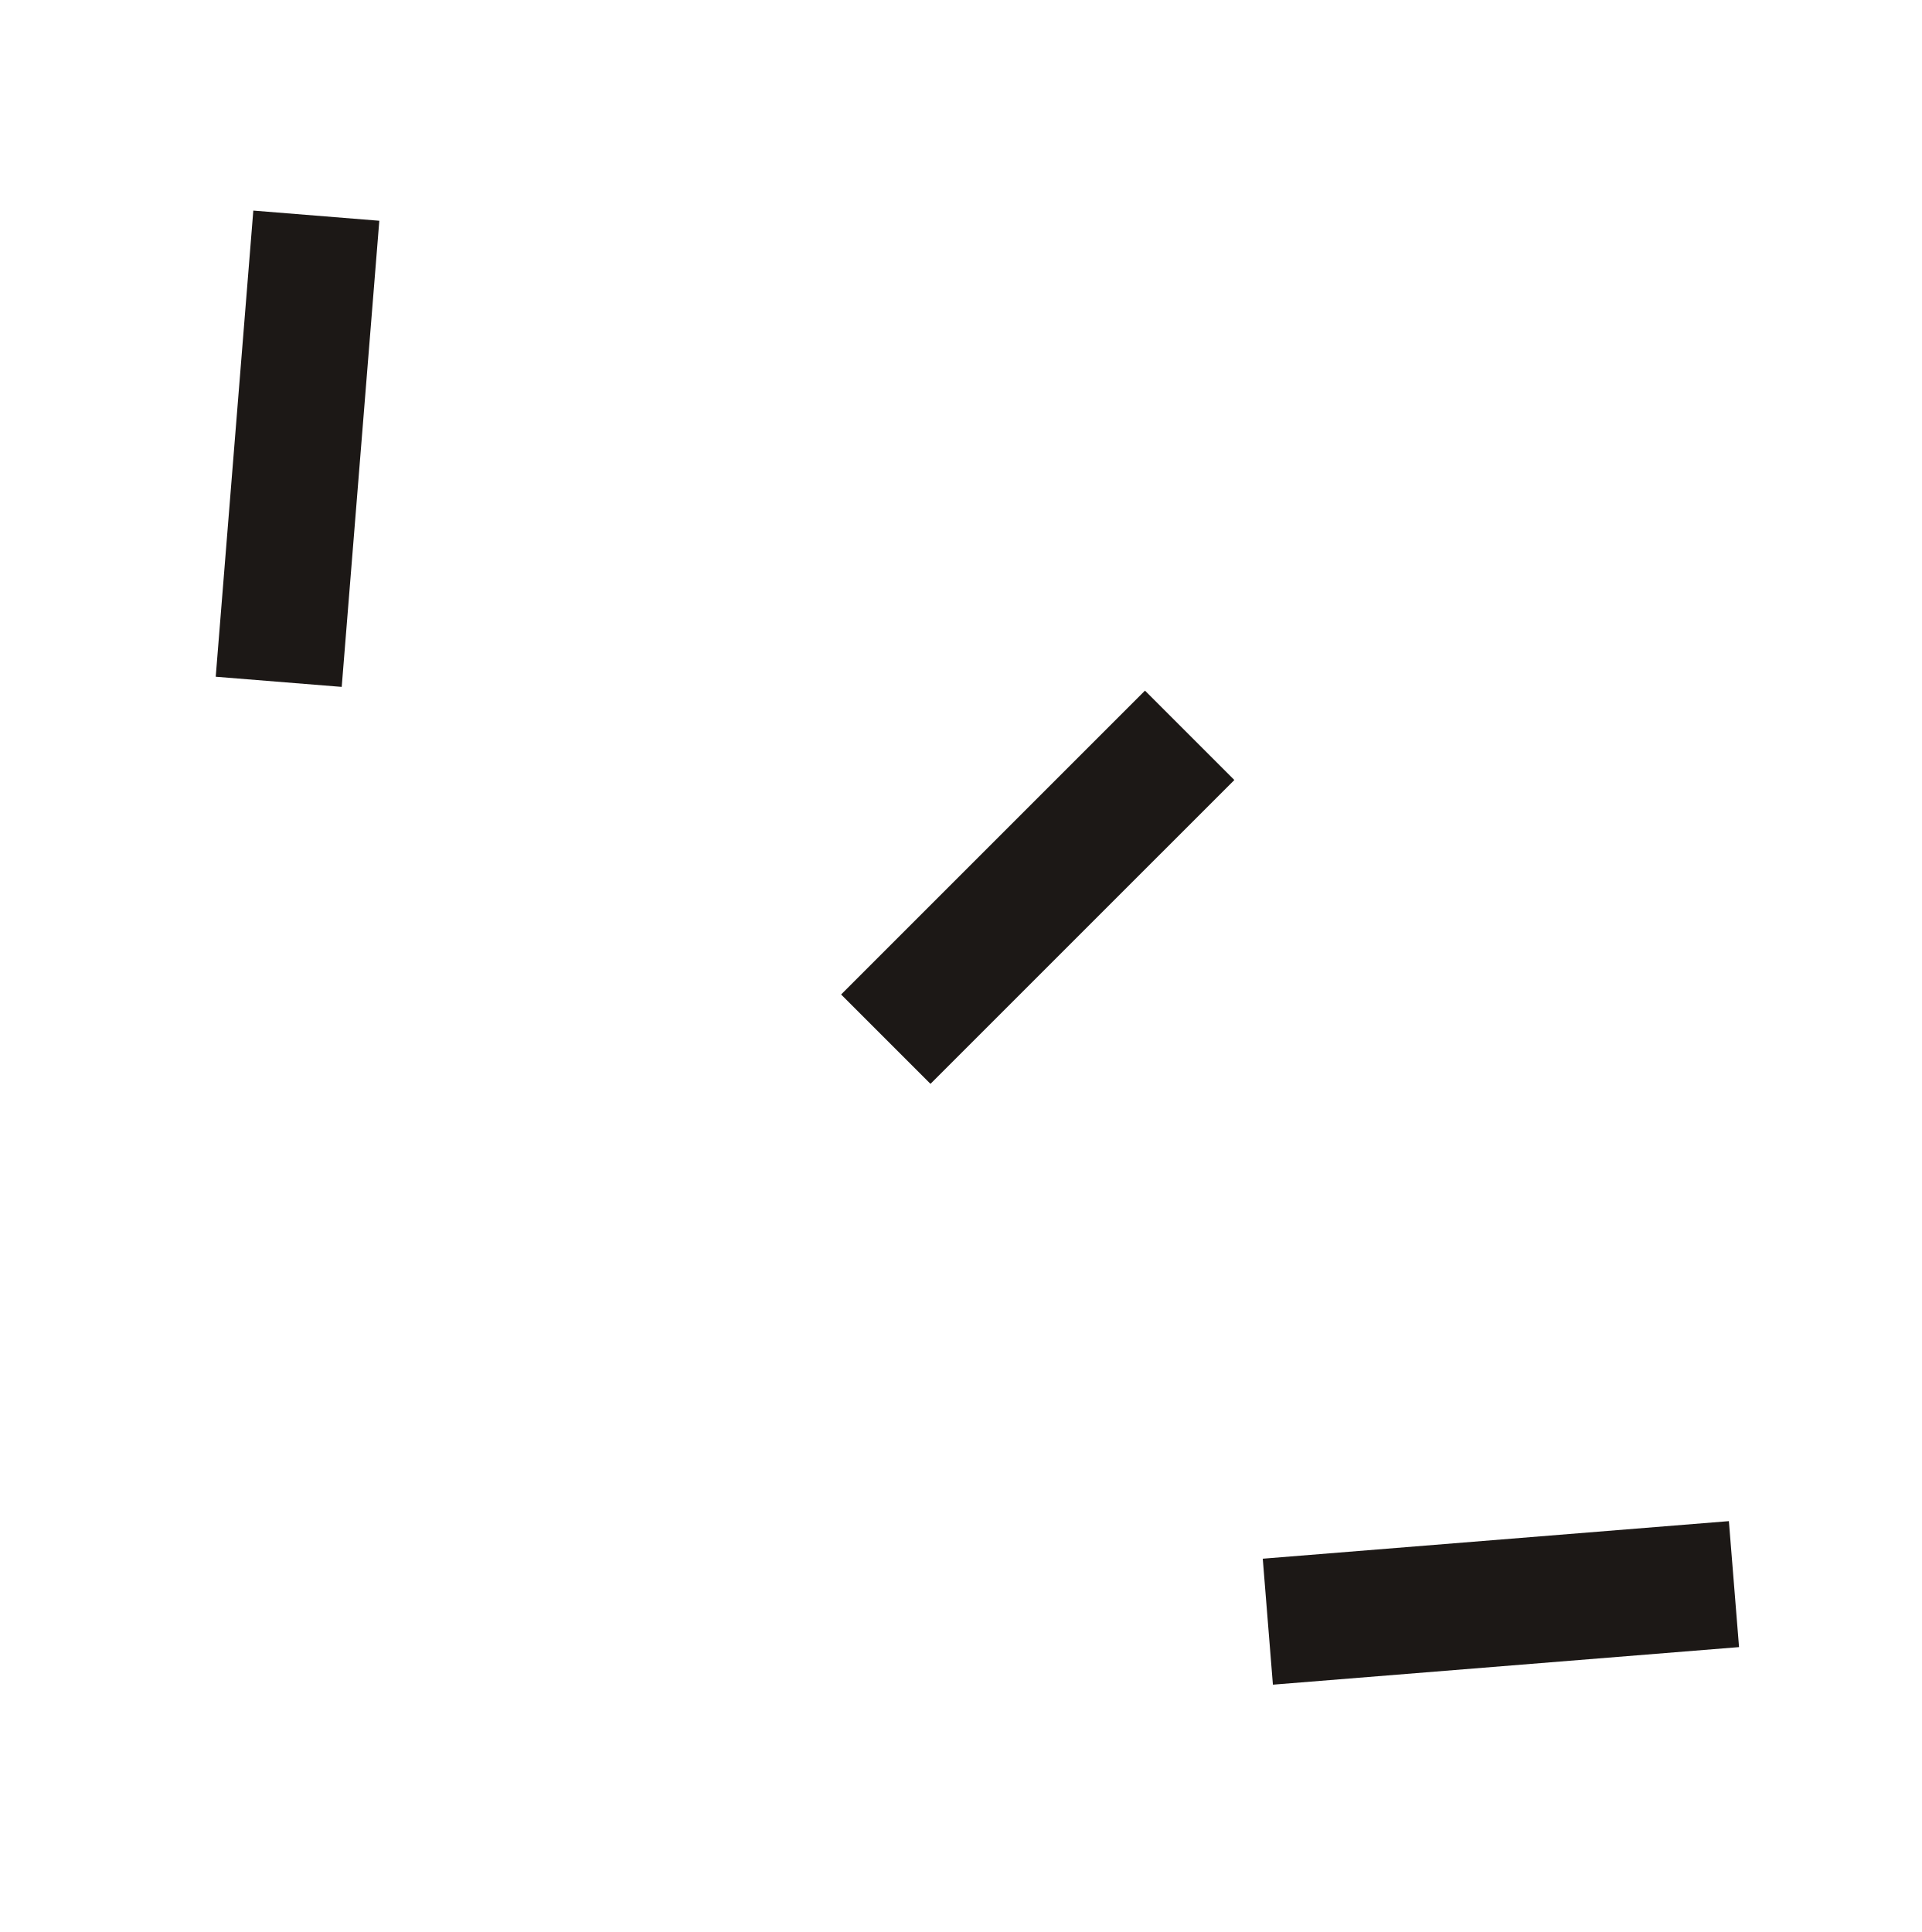
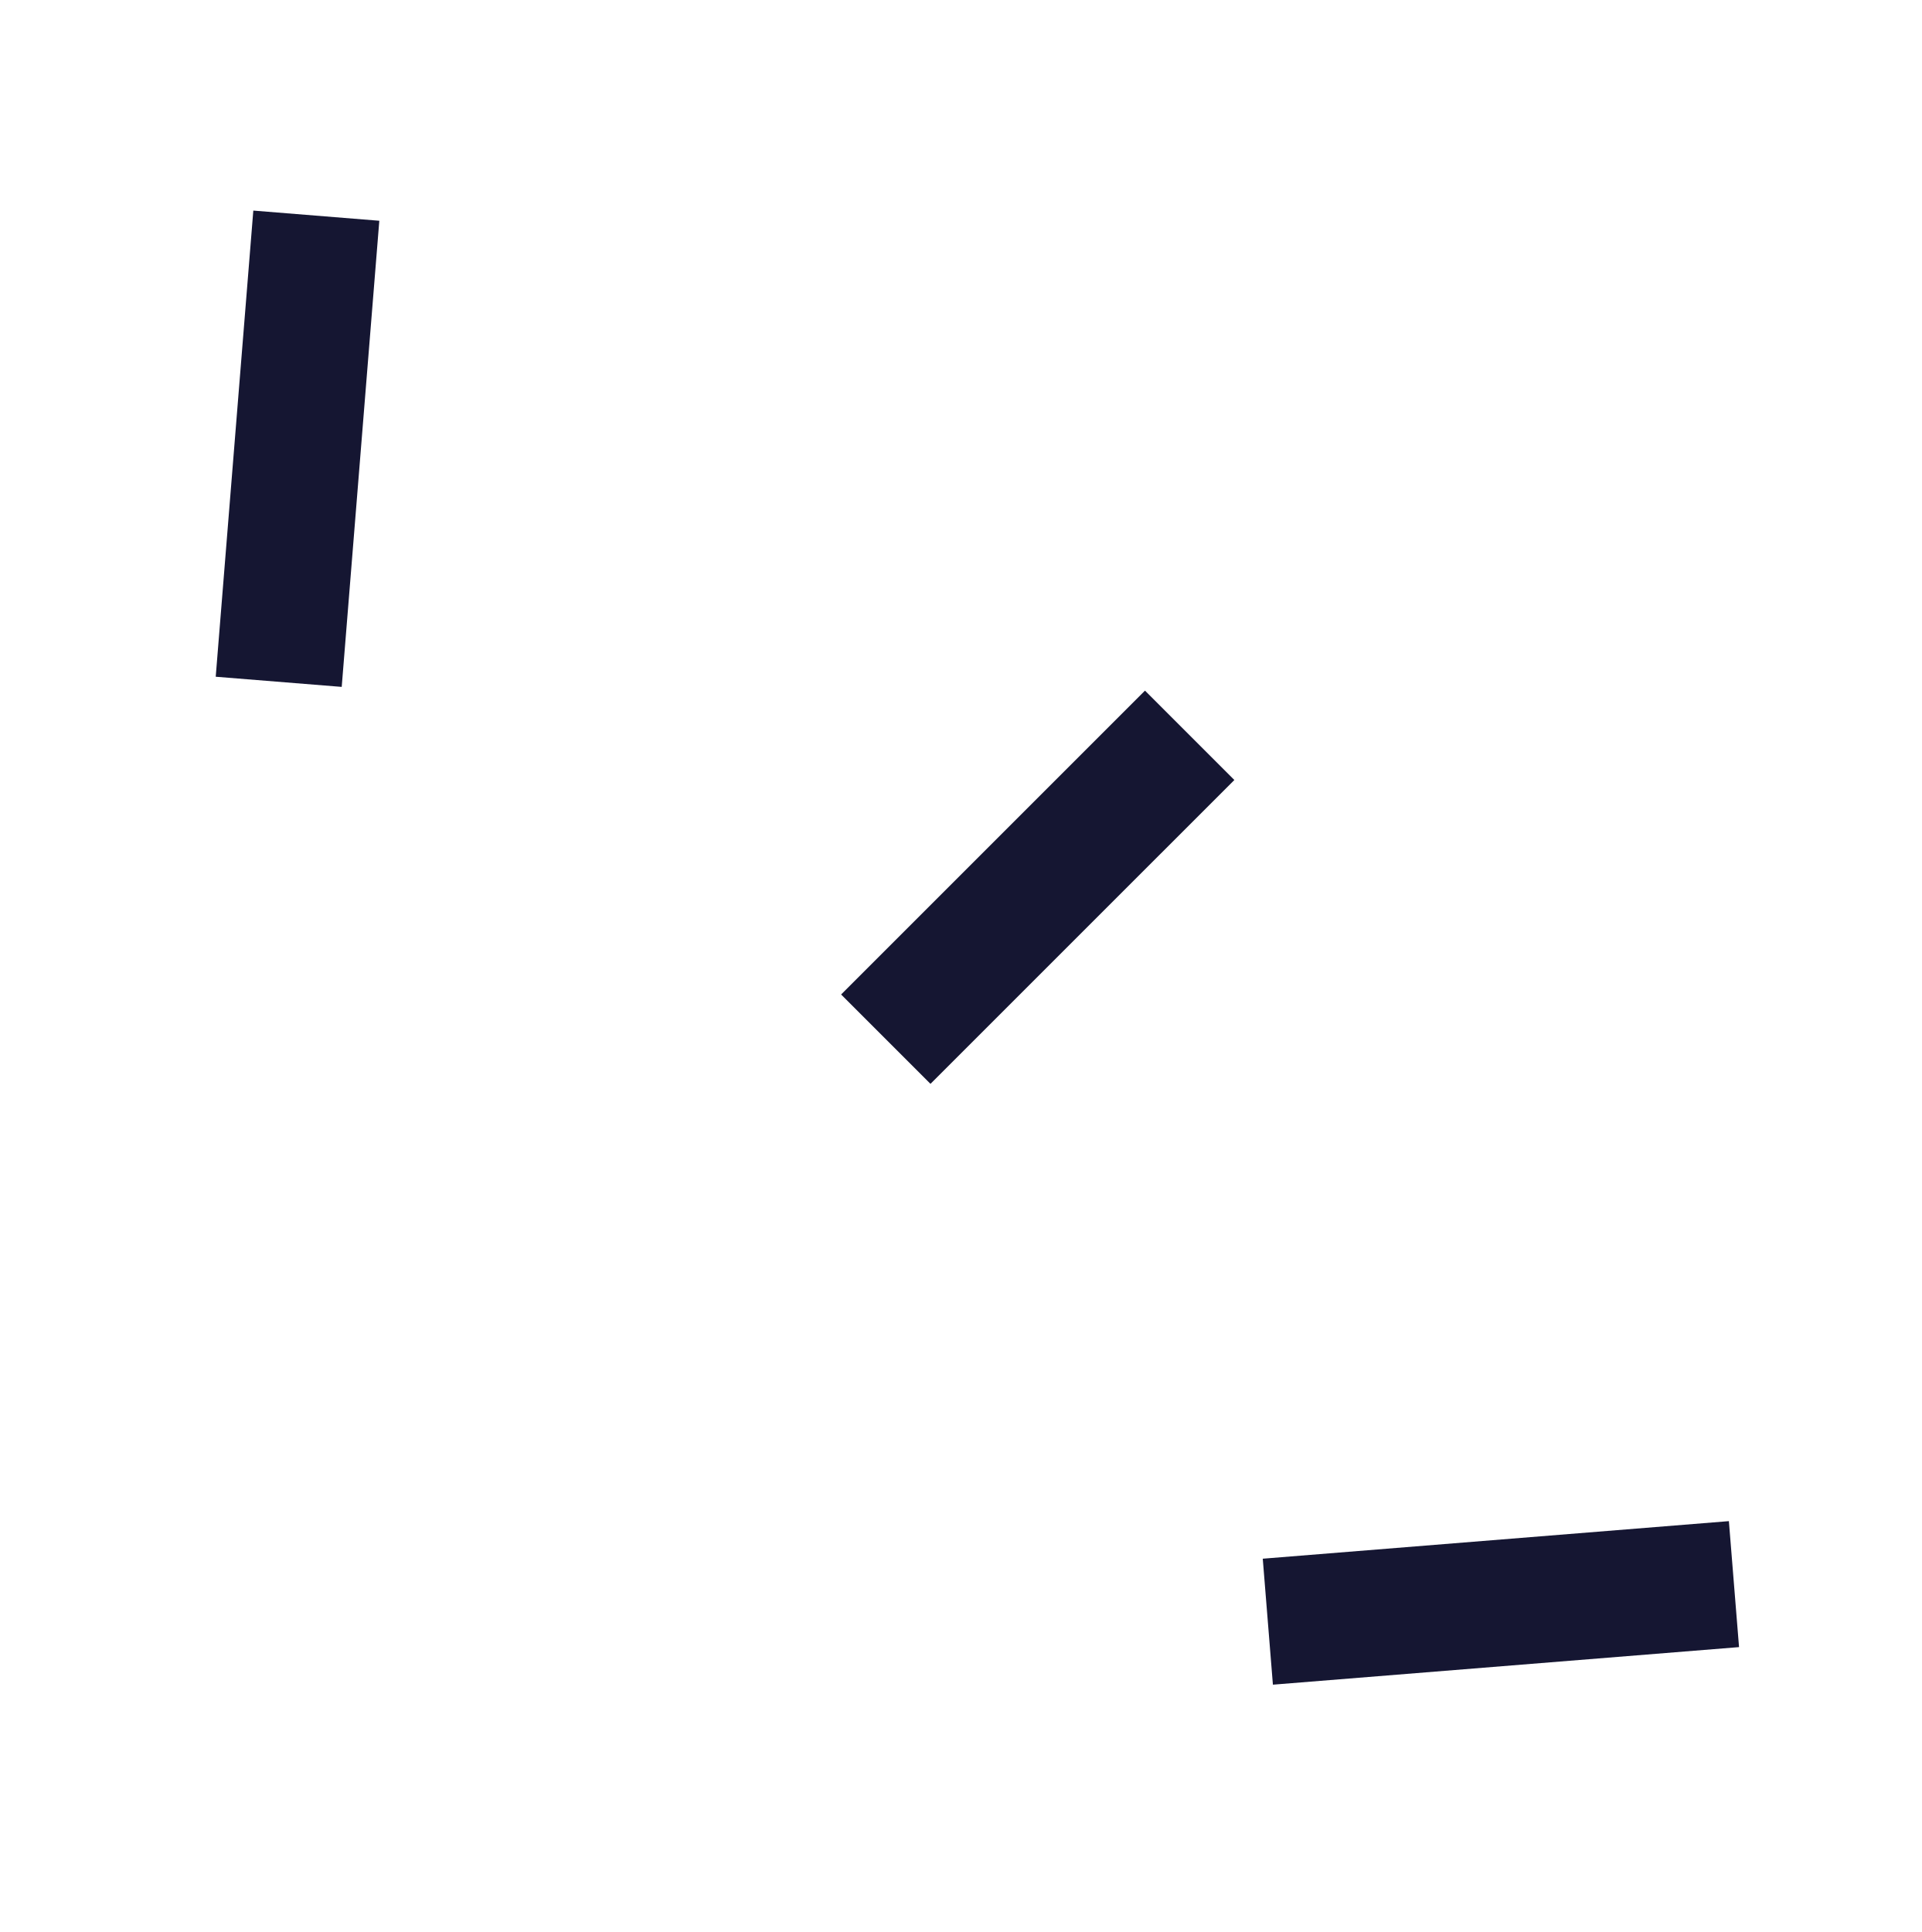
<svg xmlns="http://www.w3.org/2000/svg" width="186" height="187" viewBox="0 0 186 187" fill="none">
-   <path d="M36.713 21.367L24.518 20.383L20.879 65.502L33.074 66.485L36.713 21.367Z" fill="#1C1816" />
-   <path d="M167.336 147.232L122.221 150.868L123.203 163.061L168.319 159.425L167.336 147.232Z" fill="#1C1816" />
-   <path d="M119.471 75.498L110.821 66.847L81.41 96.258L90.06 104.908L119.471 75.498Z" fill="#1C1816" />
+   <path d="M36.713 21.367L24.518 20.383L20.879 65.502L33.074 66.485L36.713 21.367Z" fill="#151632" />
+   <path d="M167.336 147.232L122.221 150.868L123.203 163.061L168.319 159.425L167.336 147.232Z" fill="#151632" />
+   <path d="M119.471 75.498L110.821 66.847L81.41 96.258L90.06 104.908L119.471 75.498Z" fill="#151632" />
</svg>
